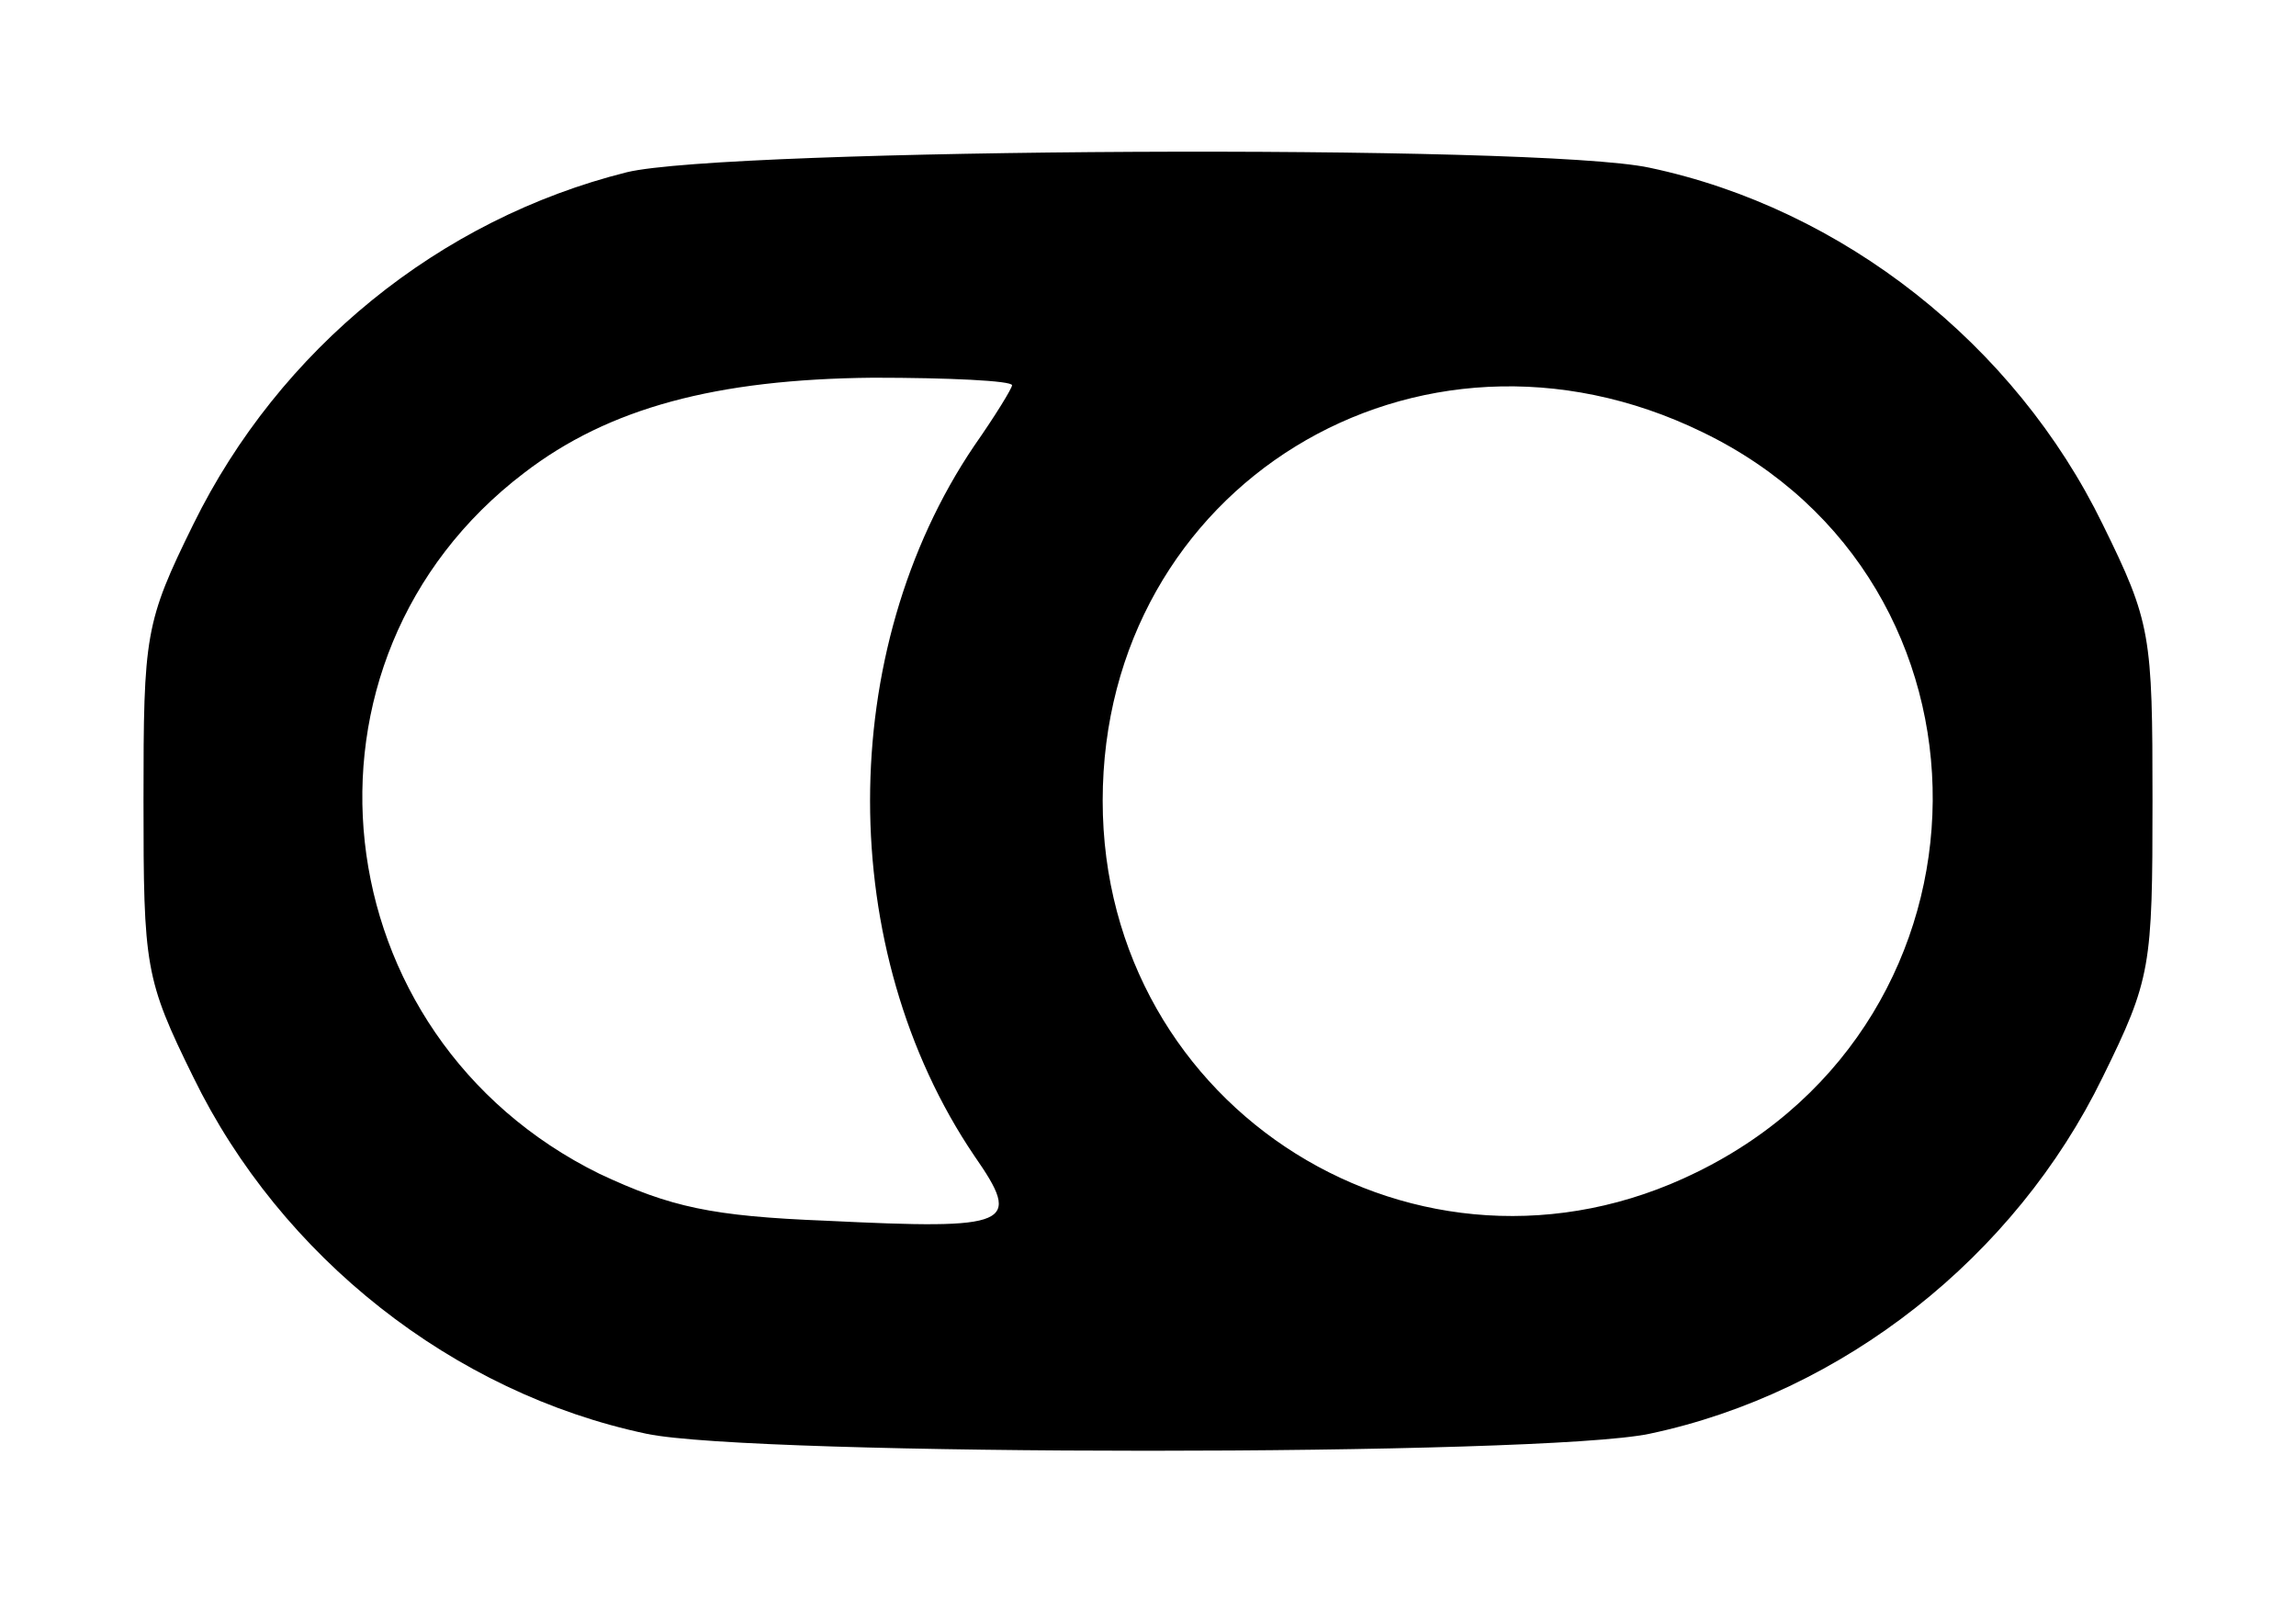
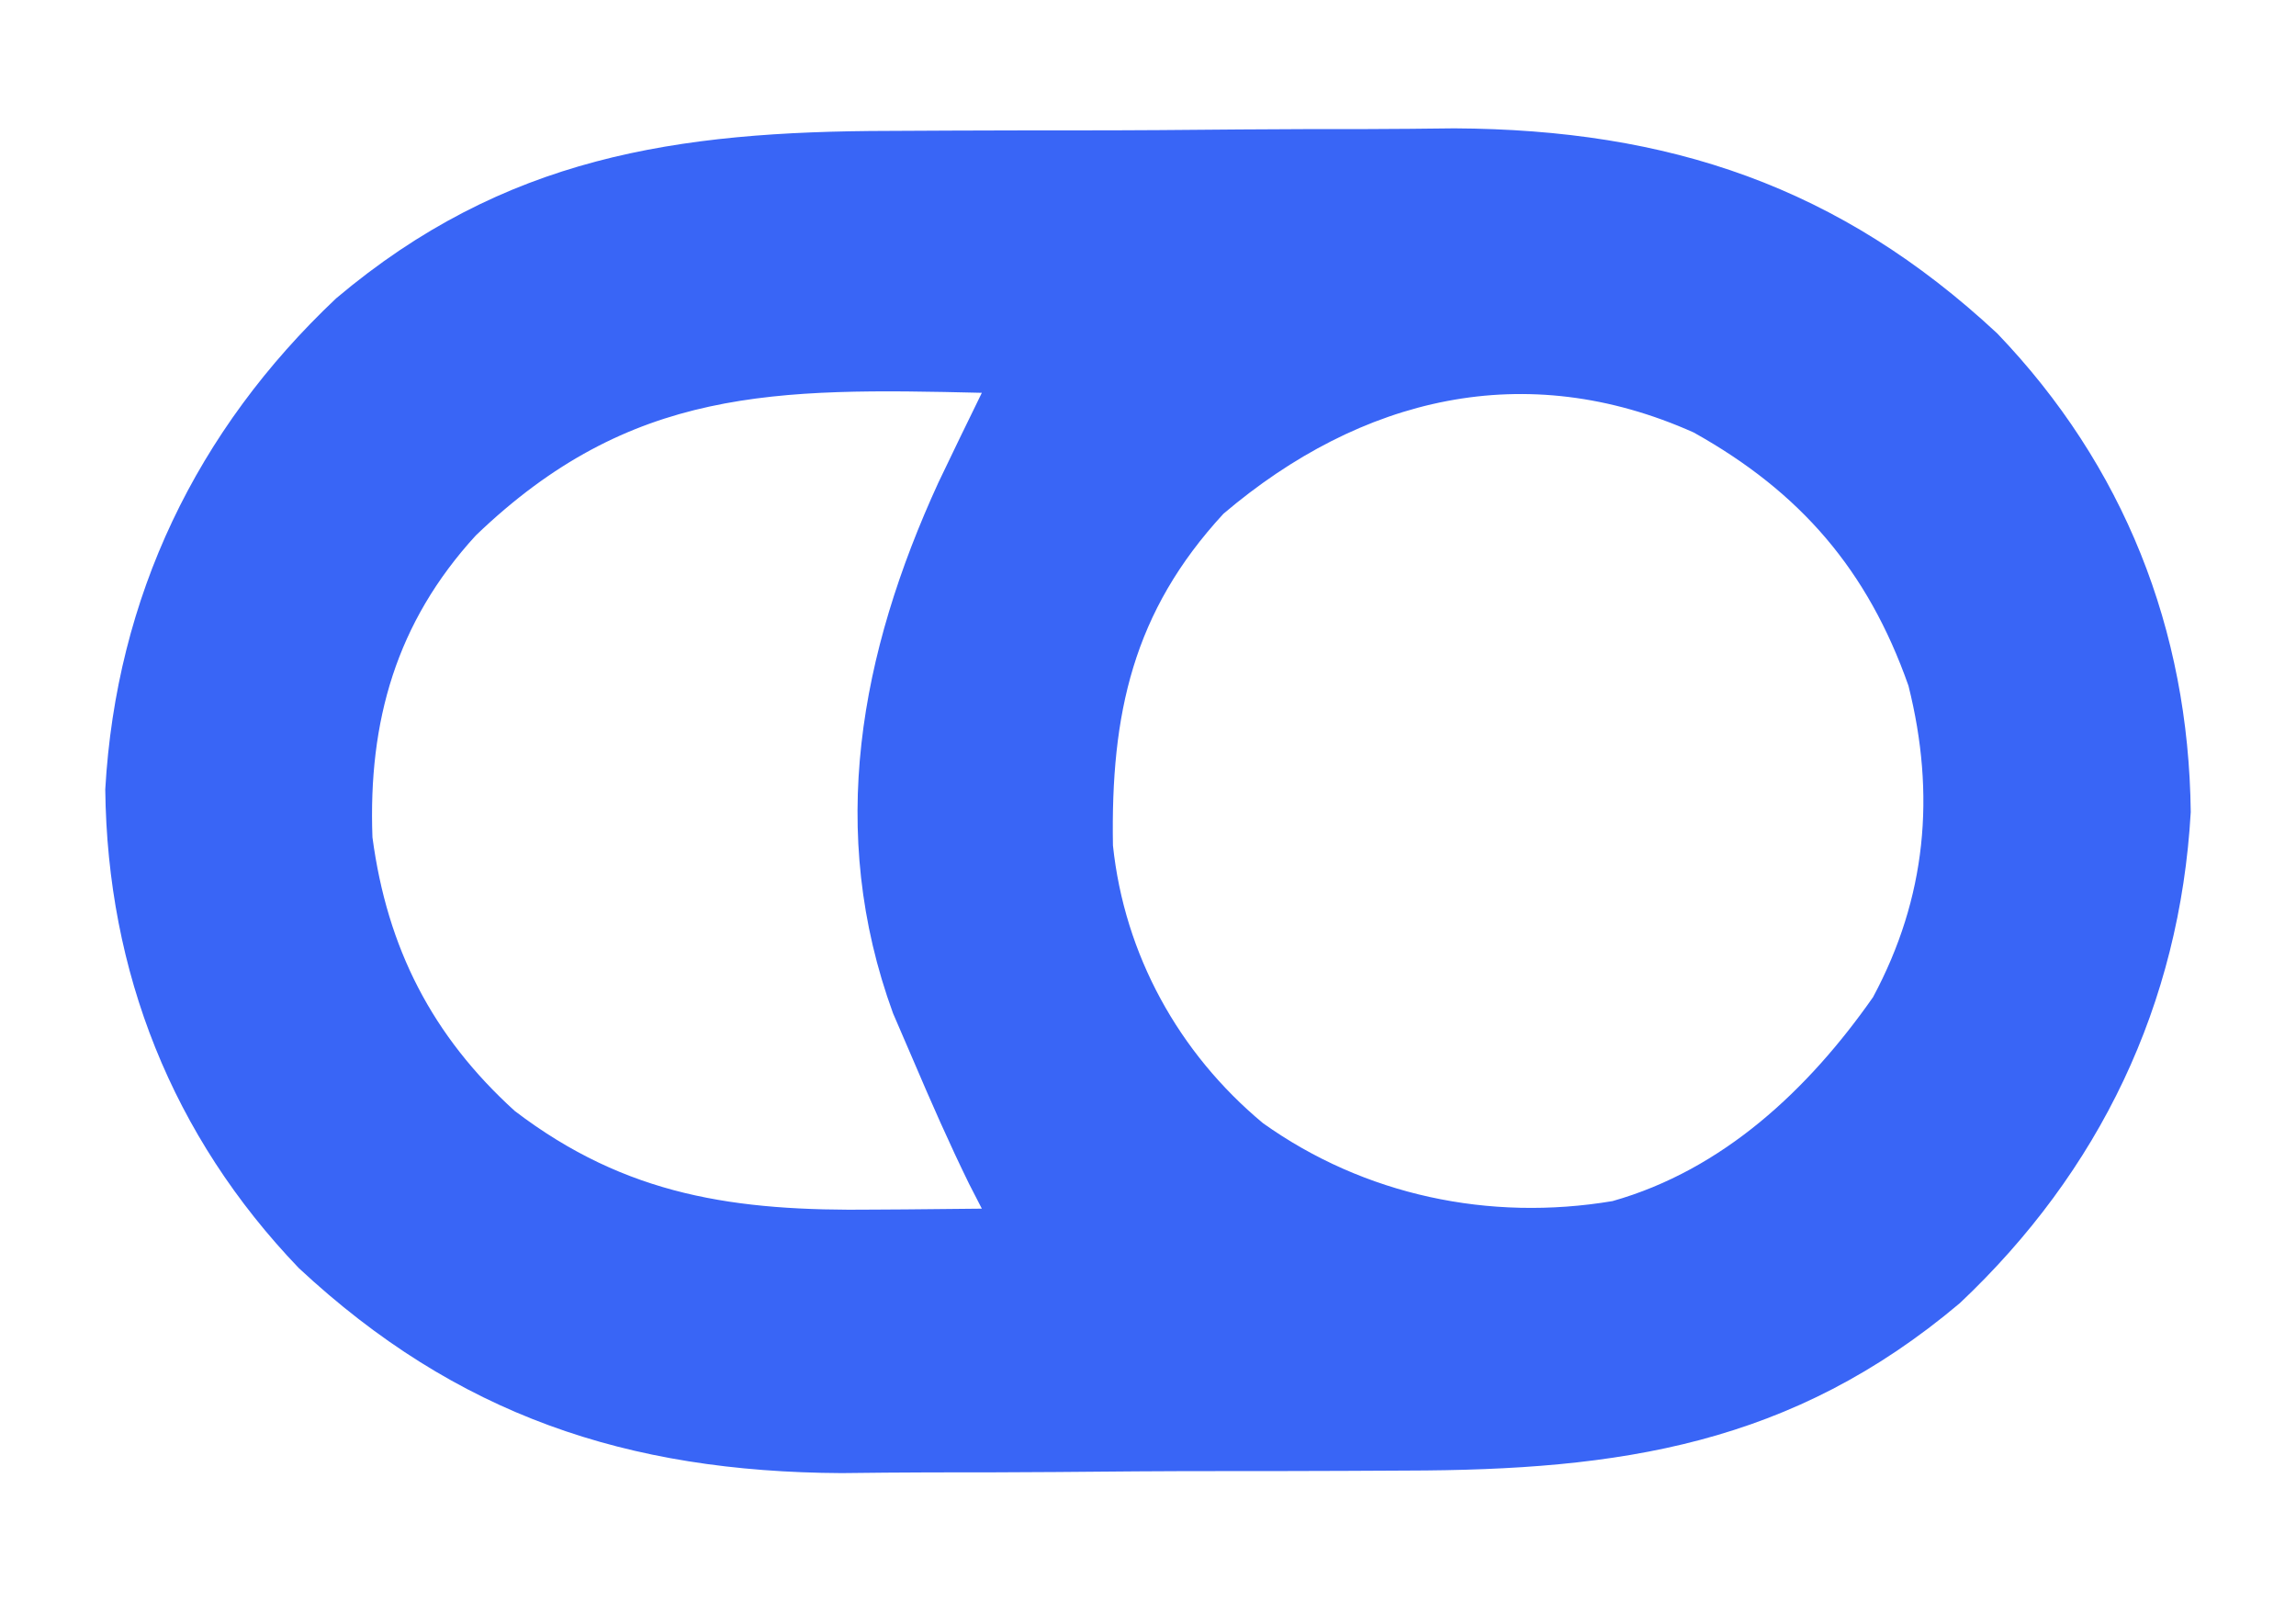
- <svg xmlns="http://www.w3.org/2000/svg" version="1.0" width="152pt" height="106pt" viewBox="0 0 152 106" preserveAspectRatio="xMidYMid meet">
-   <g transform="translate(0,106) scale(0.1,-0.1)" fill="#000000" stroke="none">
-     <path d="M415 946 c-124 -31 -230 -117 -287 -233 -32 -65 -33 -73 -33 -183 0 -110 1 -118 33 -183 58 -119 172 -209 300 -236 71 -15 593 -15 664 0 128 27 242 117 300 236 32 65 33 73 33 183 0 110 -1 118 -33 183 -58 119 -172 209 -300 236 -74 16 -611 13 -677 -3z m255 -141 c0 -2 -11 -20 -25 -40 -92 -136 -92 -334 0 -470 32 -46 25 -49 -98 -43 -76 3 -103 9 -150 31 -185 91 -213 340 -50 464 56 43 127 62 231 63 50 0 92 -2 92 -5z m457 -31 c205 -99 203 -389 -4 -490 -183 -90 -393 41 -393 246 0 208 208 336 397 244z" />
-   </g>
+ <svg xmlns="http://www.w3.org/2000/svg" version="1.1" width="152" height="106">
+   <path d="M0 0 C1.347 -0.006 2.695 -0.013 4.042 -0.02 C6.859 -0.032 9.675 -0.036 12.492 -0.035 C16.065 -0.034 19.636 -0.062 23.209 -0.096 C25.991 -0.119 28.774 -0.122 31.556 -0.121 C33.502 -0.125 35.447 -0.146 37.393 -0.169 C51.612 -0.097 62.888 3.676 73.332 13.402 C81.71 22.14 86.007 32.989 86.145 45.086 C85.42 57.83 80.108 68.863 70.863 77.586 C59.733 86.976 48.359 88.647 34.227 88.672 C32.879 88.678 31.532 88.685 30.184 88.692 C27.368 88.704 24.551 88.708 21.735 88.707 C18.162 88.706 14.59 88.734 11.018 88.768 C8.235 88.791 5.453 88.794 2.67 88.793 C0.725 88.797 -1.221 88.818 -3.166 88.84 C-17.385 88.768 -28.662 84.996 -39.105 75.27 C-47.484 66.532 -51.781 55.683 -51.918 43.586 C-51.194 30.842 -45.881 19.809 -36.637 11.086 C-25.507 1.696 -14.132 0.025 0 0 Z M-27.391 26.781 C-32.659 32.537 -34.513 39.077 -34.23 46.754 C-33.254 54.087 -30.281 59.902 -24.812 64.867 C-17.411 70.512 -10.188 71.514 -1.012 71.398 C-0.323 71.394 0.365 71.389 1.074 71.385 C2.754 71.373 4.434 71.355 6.113 71.336 C5.836 70.797 5.559 70.258 5.273 69.703 C3.943 66.989 2.736 64.241 1.551 61.461 C1.116 60.453 0.682 59.445 0.234 58.406 C-4.165 46.358 -1.95 34.58 3.238 23.273 C4.188 21.29 5.143 19.309 6.113 17.336 C-7.547 17.012 -17.151 16.94 -27.391 26.781 Z M22.113 25.336 C16.11 31.836 14.642 38.582 14.793 47.297 C15.555 54.528 19.138 61.027 24.723 65.676 C31.439 70.463 39.721 72.2 47.863 70.836 C55.183 68.767 60.838 63.444 65.113 57.336 C68.644 50.758 69.271 43.947 67.457 36.723 C64.766 29.079 60.308 23.904 53.238 19.961 C42.085 14.975 31.221 17.608 22.113 25.336 Z " fill="#3965F6" transform="translate(58.88672,8.664062)" />
</svg>
